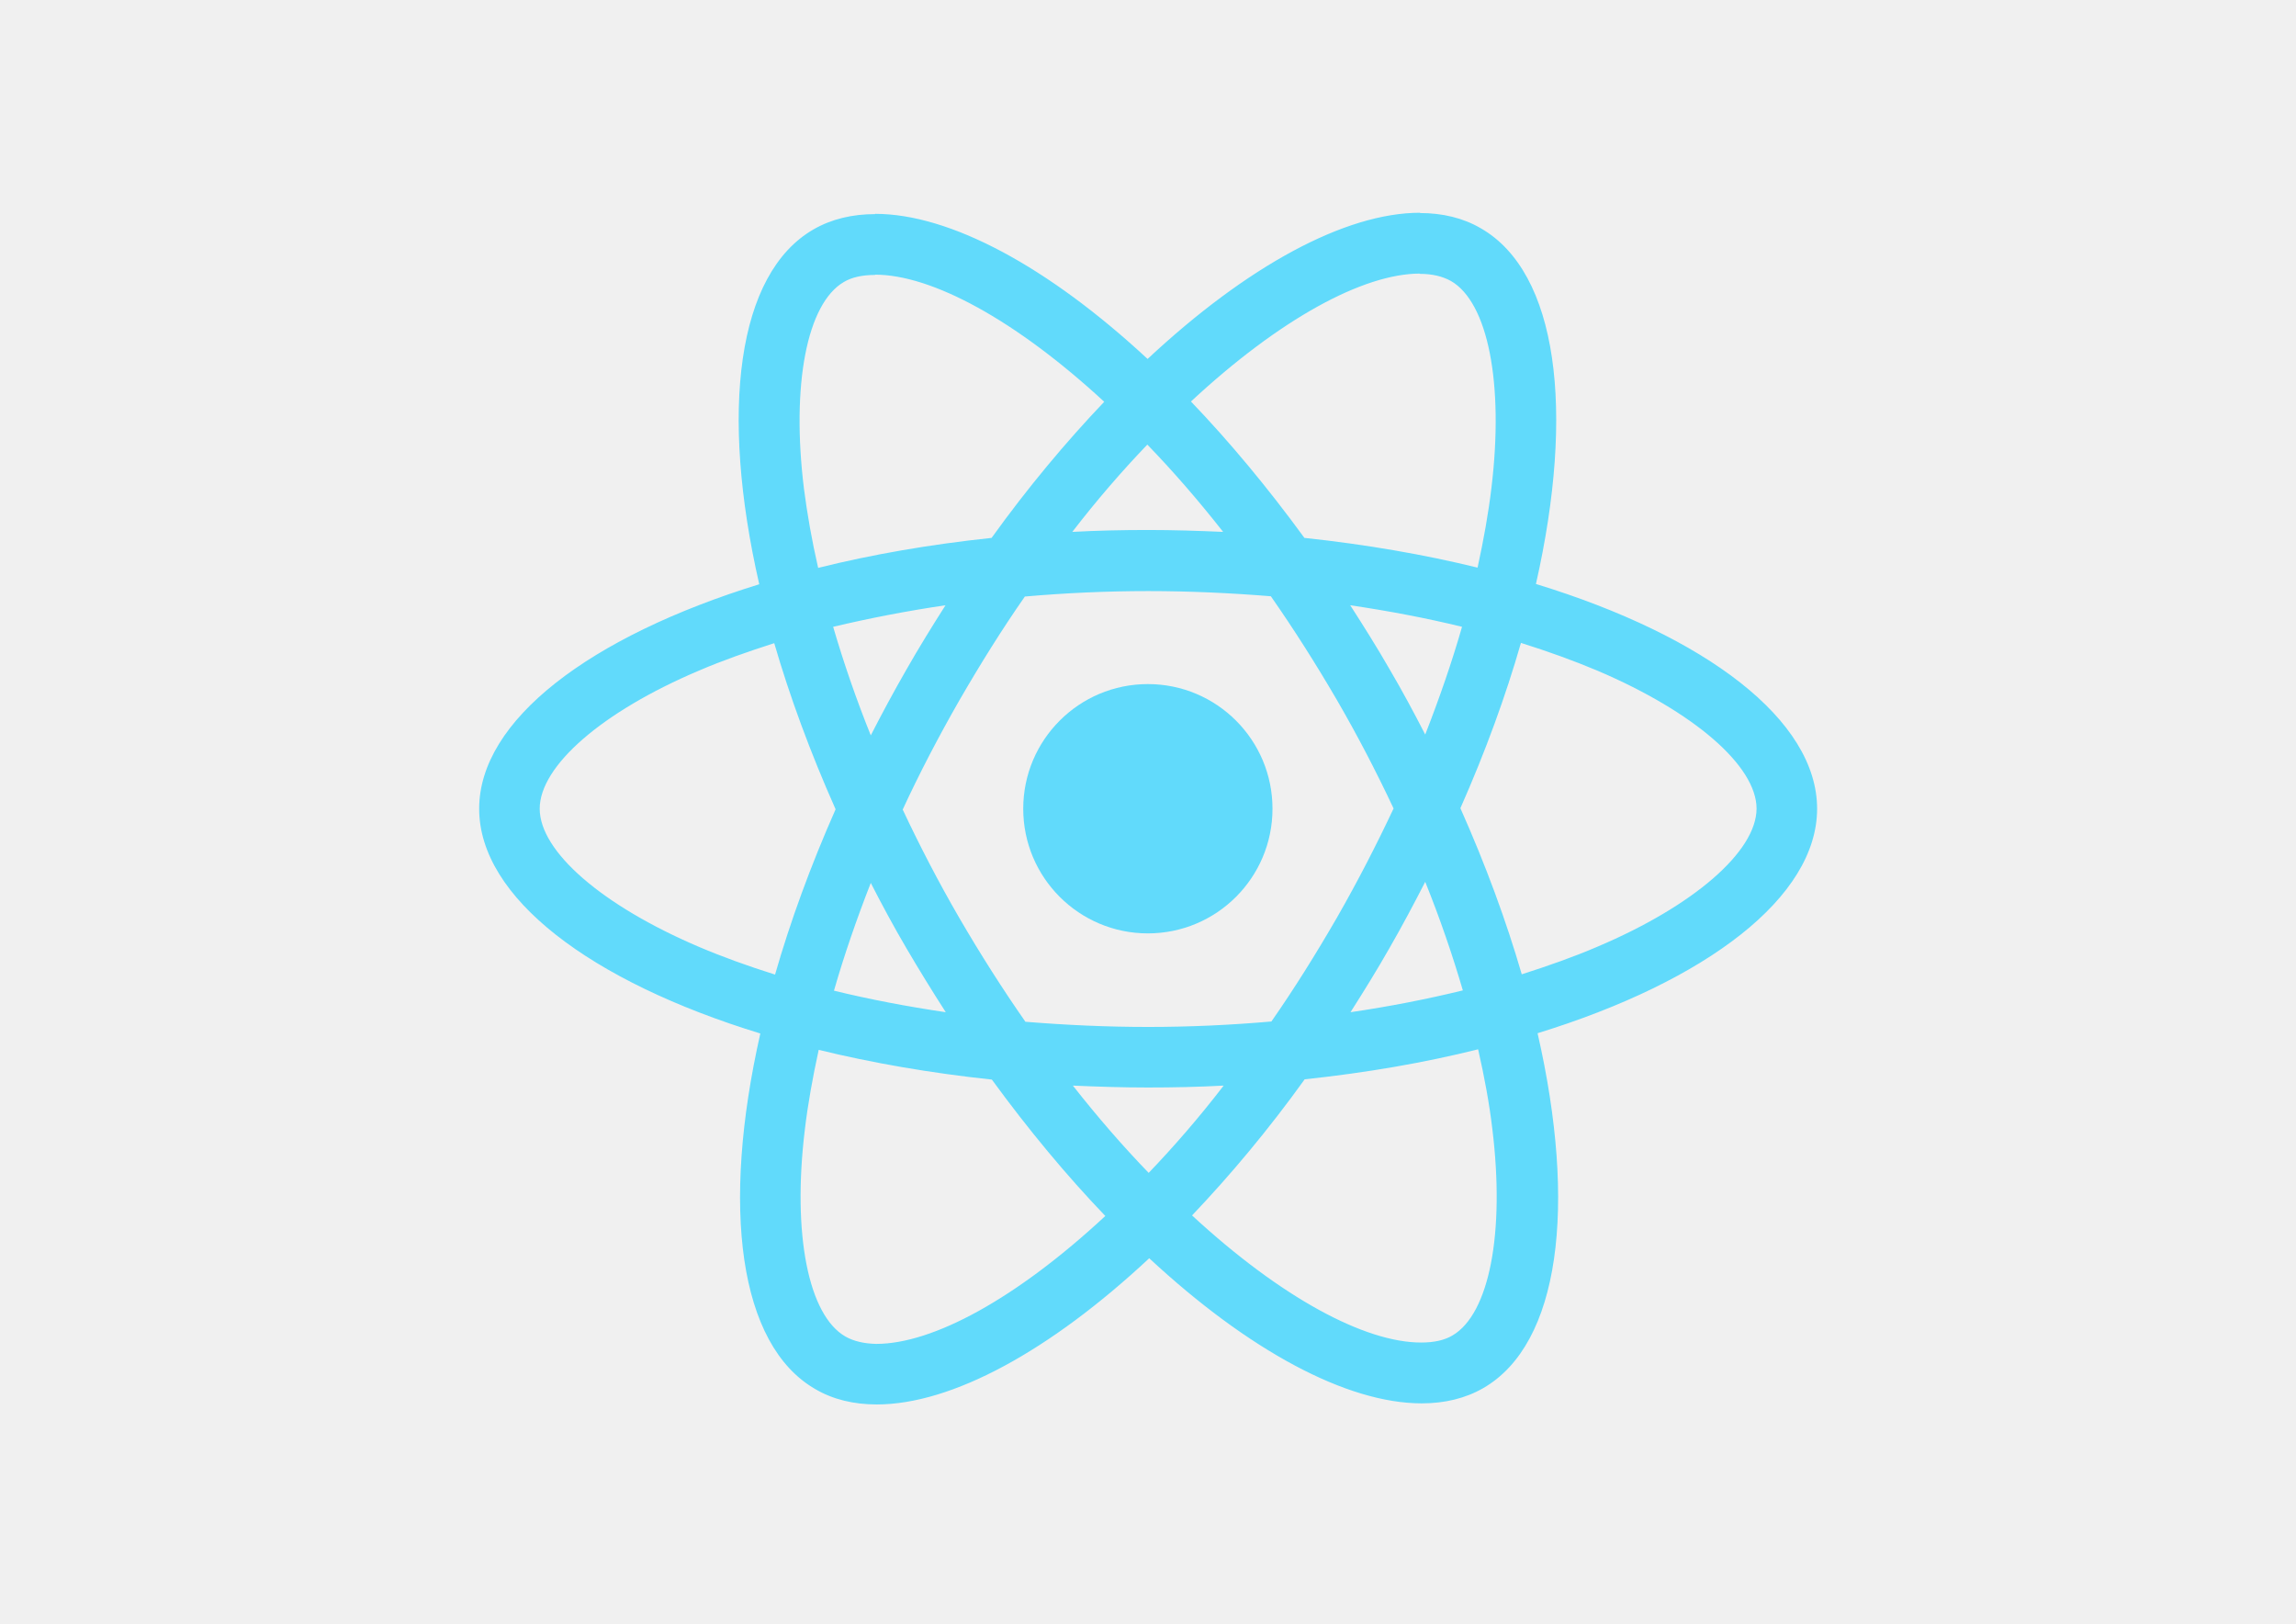
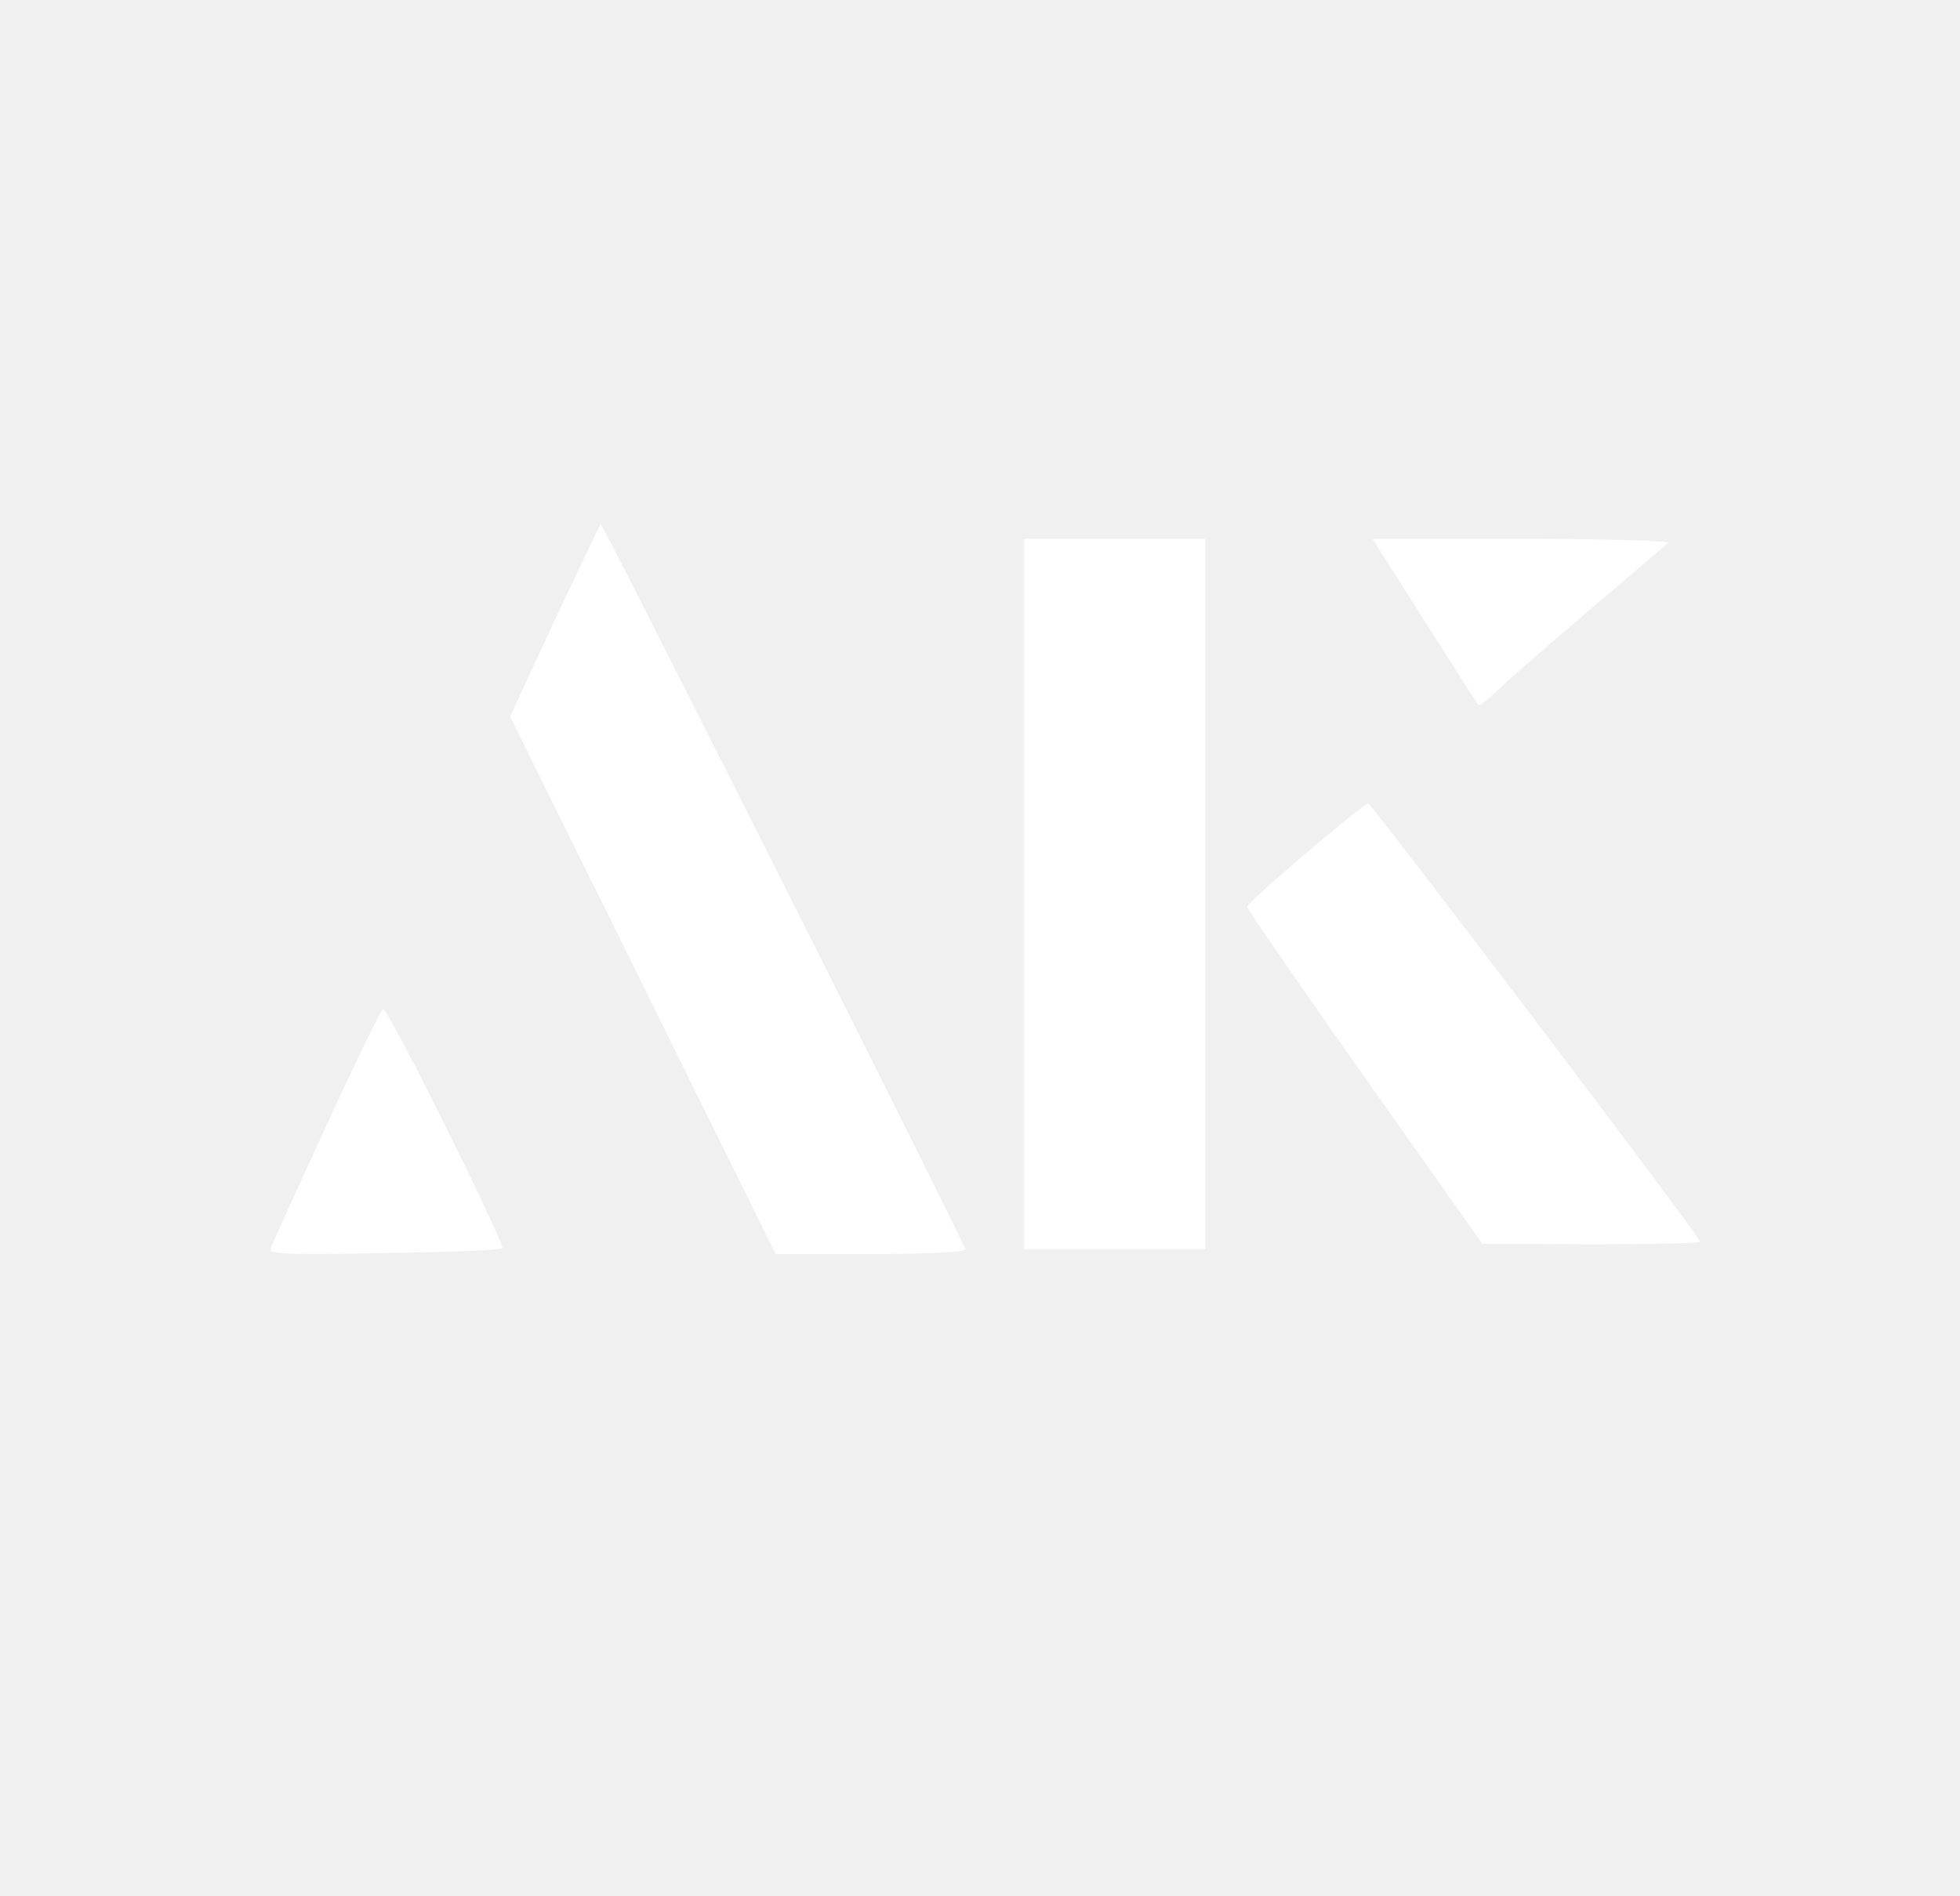
- <svg xmlns="http://www.w3.org/2000/svg" viewBox="0 0 841.9 595.3">
-   <g fill="#61DAFB">
-     <path d="M666.3 296.5c0-32.5-40.7-63.3-103.1-82.4 14.4-63.6 8-114.2-20.2-130.4-6.5-3.8-14.1-5.6-22.4-5.6v22.3c4.6 0 8.3.9 11.4 2.6 13.6 7.8 19.5 37.5 14.9 75.7-1.1 9.4-2.9 19.3-5.1 29.4-19.6-4.8-41-8.5-63.5-10.9-13.5-18.5-27.5-35.3-41.6-50 32.6-30.3 63.2-46.9 84-46.9V78c-27.5 0-63.5 19.6-99.9 53.6-36.4-33.8-72.4-53.2-99.9-53.2v22.3c20.7 0 51.4 16.5 84 46.6-14 14.7-28 31.4-41.3 49.9-22.6 2.4-44 6.1-63.6 11-2.3-10-4-19.7-5.2-29-4.7-38.2 1.1-67.9 14.6-75.8 3-1.8 6.9-2.6 11.5-2.6V78.5c-8.4 0-16 1.8-22.6 5.6-28.1 16.2-34.4 66.7-19.9 130.1-62.2 19.2-102.7 49.9-102.7 82.3 0 32.5 40.7 63.3 103.1 82.4-14.4 63.6-8 114.2 20.2 130.4 6.5 3.8 14.1 5.6 22.5 5.6 27.5 0 63.5-19.6 99.9-53.6 36.4 33.8 72.4 53.2 99.9 53.2 8.4 0 16-1.8 22.6-5.6 28.1-16.2 34.4-66.7 19.9-130.1 62-19.1 102.5-49.9 102.5-82.3zm-130.2-66.7c-3.7 12.9-8.3 26.2-13.5 39.5-4.1-8-8.4-16-13.1-24-4.6-8-9.5-15.8-14.4-23.4 14.2 2.1 27.9 4.7 41 7.9zm-45.8 106.5c-7.8 13.5-15.8 26.3-24.1 38.2-14.9 1.3-30 2-45.2 2-15.1 0-30.2-.7-45-1.9-8.3-11.9-16.4-24.6-24.2-38-7.6-13.1-14.5-26.4-20.8-39.8 6.2-13.4 13.2-26.8 20.7-39.9 7.8-13.5 15.8-26.3 24.1-38.2 14.9-1.3 30-2 45.2-2 15.1 0 30.2.7 45 1.9 8.3 11.9 16.4 24.6 24.2 38 7.6 13.1 14.5 26.4 20.8 39.8-6.3 13.4-13.2 26.8-20.7 39.9zm32.3-13c5.4 13.4 10 26.8 13.8 39.8-13.1 3.2-26.9 5.9-41.2 8 4.9-7.7 9.8-15.6 14.4-23.7 4.6-8 8.9-16.1 13-24.1zM421.2 430c-9.3-9.6-18.6-20.3-27.8-32 9 .4 18.2.7 27.5.7 9.4 0 18.7-.2 27.8-.7-9 11.7-18.3 22.4-27.5 32zm-74.4-58.9c-14.2-2.1-27.9-4.7-41-7.9 3.7-12.9 8.3-26.2 13.5-39.5 4.1 8 8.4 16 13.1 24 4.7 8 9.5 15.8 14.4 23.4zM420.7 163c9.3 9.6 18.6 20.3 27.8 32-9-.4-18.2-.7-27.5-.7-9.4 0-18.7.2-27.8.7 9-11.7 18.3-22.4 27.5-32zm-74 58.9c-4.9 7.7-9.8 15.6-14.4 23.7-4.6 8-8.9 16-13 24-5.4-13.4-10-26.8-13.8-39.8 13.1-3.1 26.9-5.8 41.2-7.9zm-90.5 125.2c-35.4-15.1-58.3-34.9-58.3-50.6 0-15.7 22.9-35.6 58.3-50.6 8.6-3.7 18-7 27.7-10.1 5.7 19.6 13.2 40 22.5 60.9-9.2 20.8-16.6 41.1-22.2 60.6-9.9-3.1-19.3-6.5-28-10.2zM310 490c-13.6-7.8-19.5-37.5-14.9-75.7 1.1-9.4 2.9-19.3 5.1-29.4 19.6 4.8 41 8.5 63.5 10.9 13.5 18.5 27.5 35.3 41.6 50-32.6 30.3-63.2 46.9-84 46.9-4.5-.1-8.3-1-11.3-2.7zm237.2-76.2c4.7 38.2-1.1 67.9-14.6 75.8-3 1.8-6.9 2.6-11.5 2.6-20.7 0-51.4-16.5-84-46.6 14-14.7 28-31.4 41.3-49.9 22.6-2.4 44-6.1 63.6-11 2.3 10.1 4.1 19.8 5.2 29.1zm38.5-66.7c-8.6 3.7-18 7-27.7 10.1-5.7-19.6-13.2-40-22.5-60.9 9.2-20.8 16.6-41.1 22.2-60.6 9.9 3.1 19.3 6.5 28.1 10.2 35.4 15.1 58.3 34.9 58.3 50.6-.1 15.7-23 35.6-58.4 50.6zM320.8 78.4z" />
-     <circle cx="420.9" cy="296.5" r="45.7" />
-     <path d="M520.5 78.1z" />
+ <svg xmlns="http://www.w3.org/2000/svg" version="1.0" width="400pt" height="387pt" viewBox="0 0 400 387" preserveAspectRatio="xMidYMid meet">
+   <g transform="translate(0,387) scale(0.1,-0.1)" fill="#fff" stroke="none">
+     <path d="M1132 2604 l-91 -197 271 -548 271 -549 194 0 c117 0 193 4 193 10 0 9 -739 1480 -744 1480 -1 0 -43 -88 -94 -196z" />
+     <path d="M2090 2045 l0 -725 185 0 185 0 0 725 0 725 -185 0 -185 0 0 -725z" />
+     <path d="M2907 2603 c59 -93 108 -170 110 -172 2 -3 22 13 46 36 23 22 107 95 187 163 80 68 149 127 154 132 6 4 -128 8 -297 8 l-306 0 106 -167z" />
+     <path d="M2665 2128 c-66 -56 -120 -105 -120 -109 0 -4 108 -161 240 -348 l240 -340 223 -1 c122 0 222 2 222 5 0 10 -671 895 -678 895 -4 0 -61 -46 -127 -102z" />
+     <path d="M666 1572 c-60 -130 -111 -243 -114 -251 -4 -11 34 -13 231 -9 130 2 239 6 242 10 7 7 -232 488 -243 488 -4 0 -56 -107 -116 -238z" />
  </g>
</svg>
